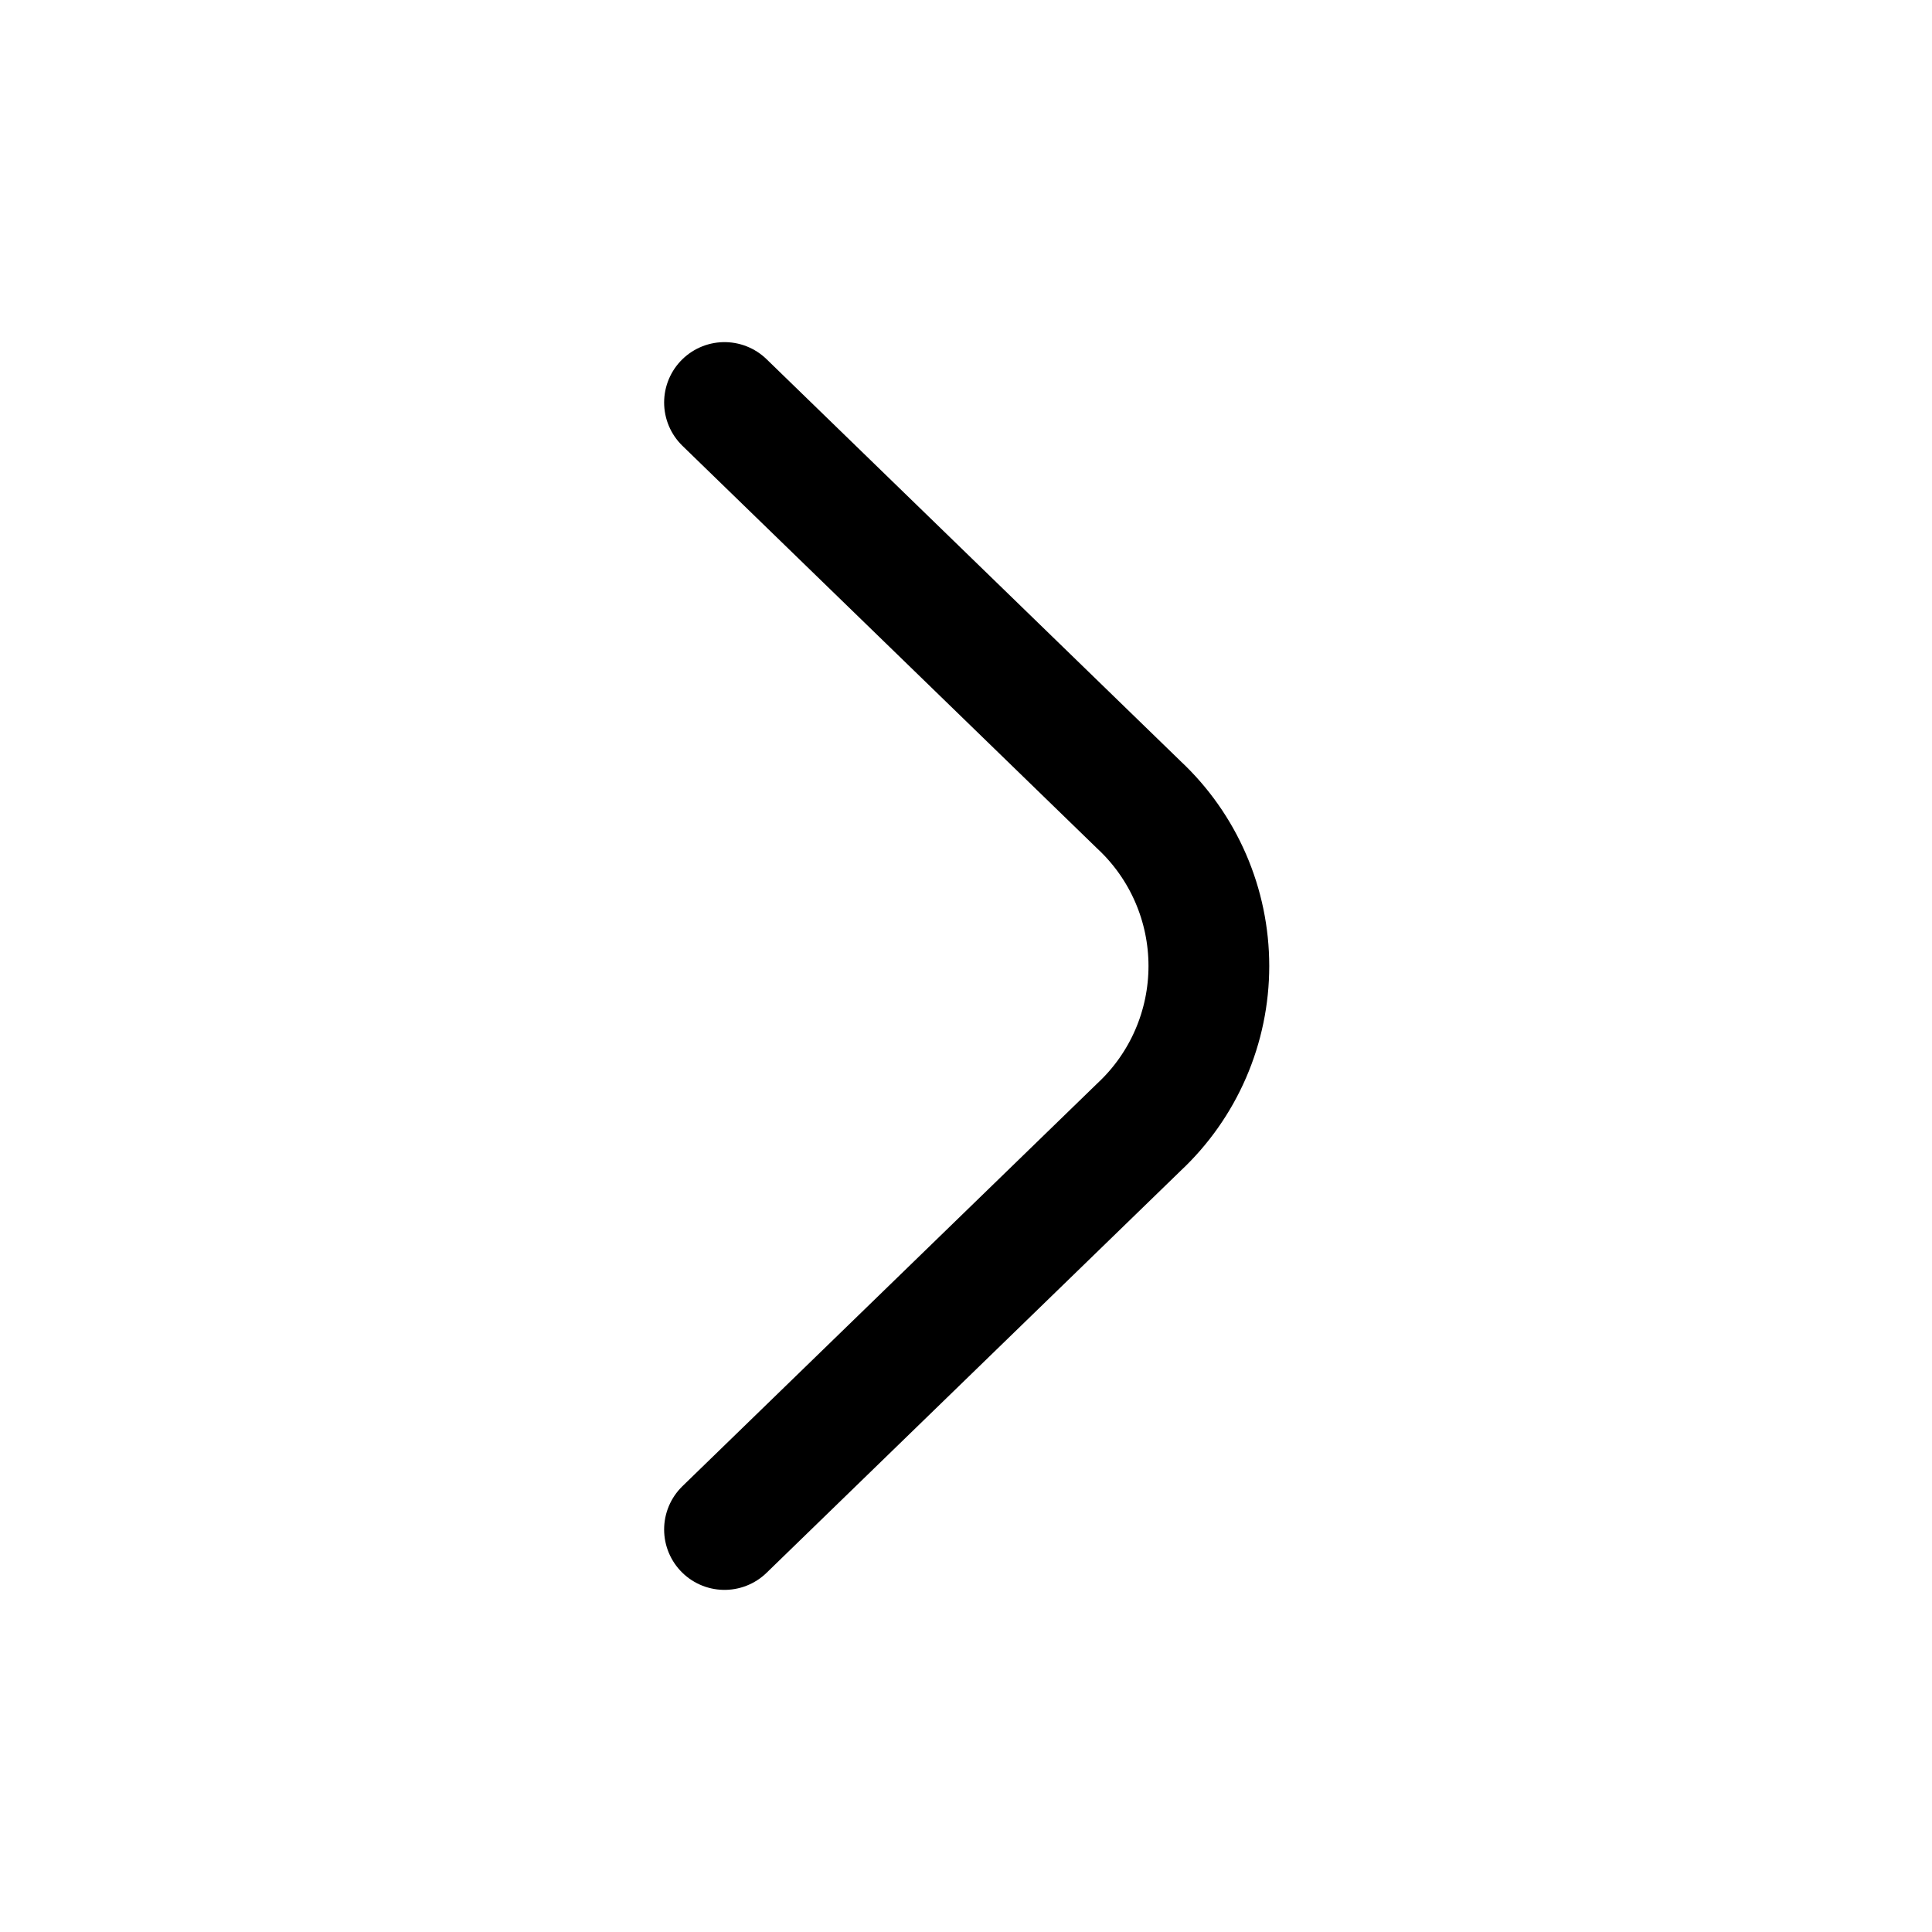
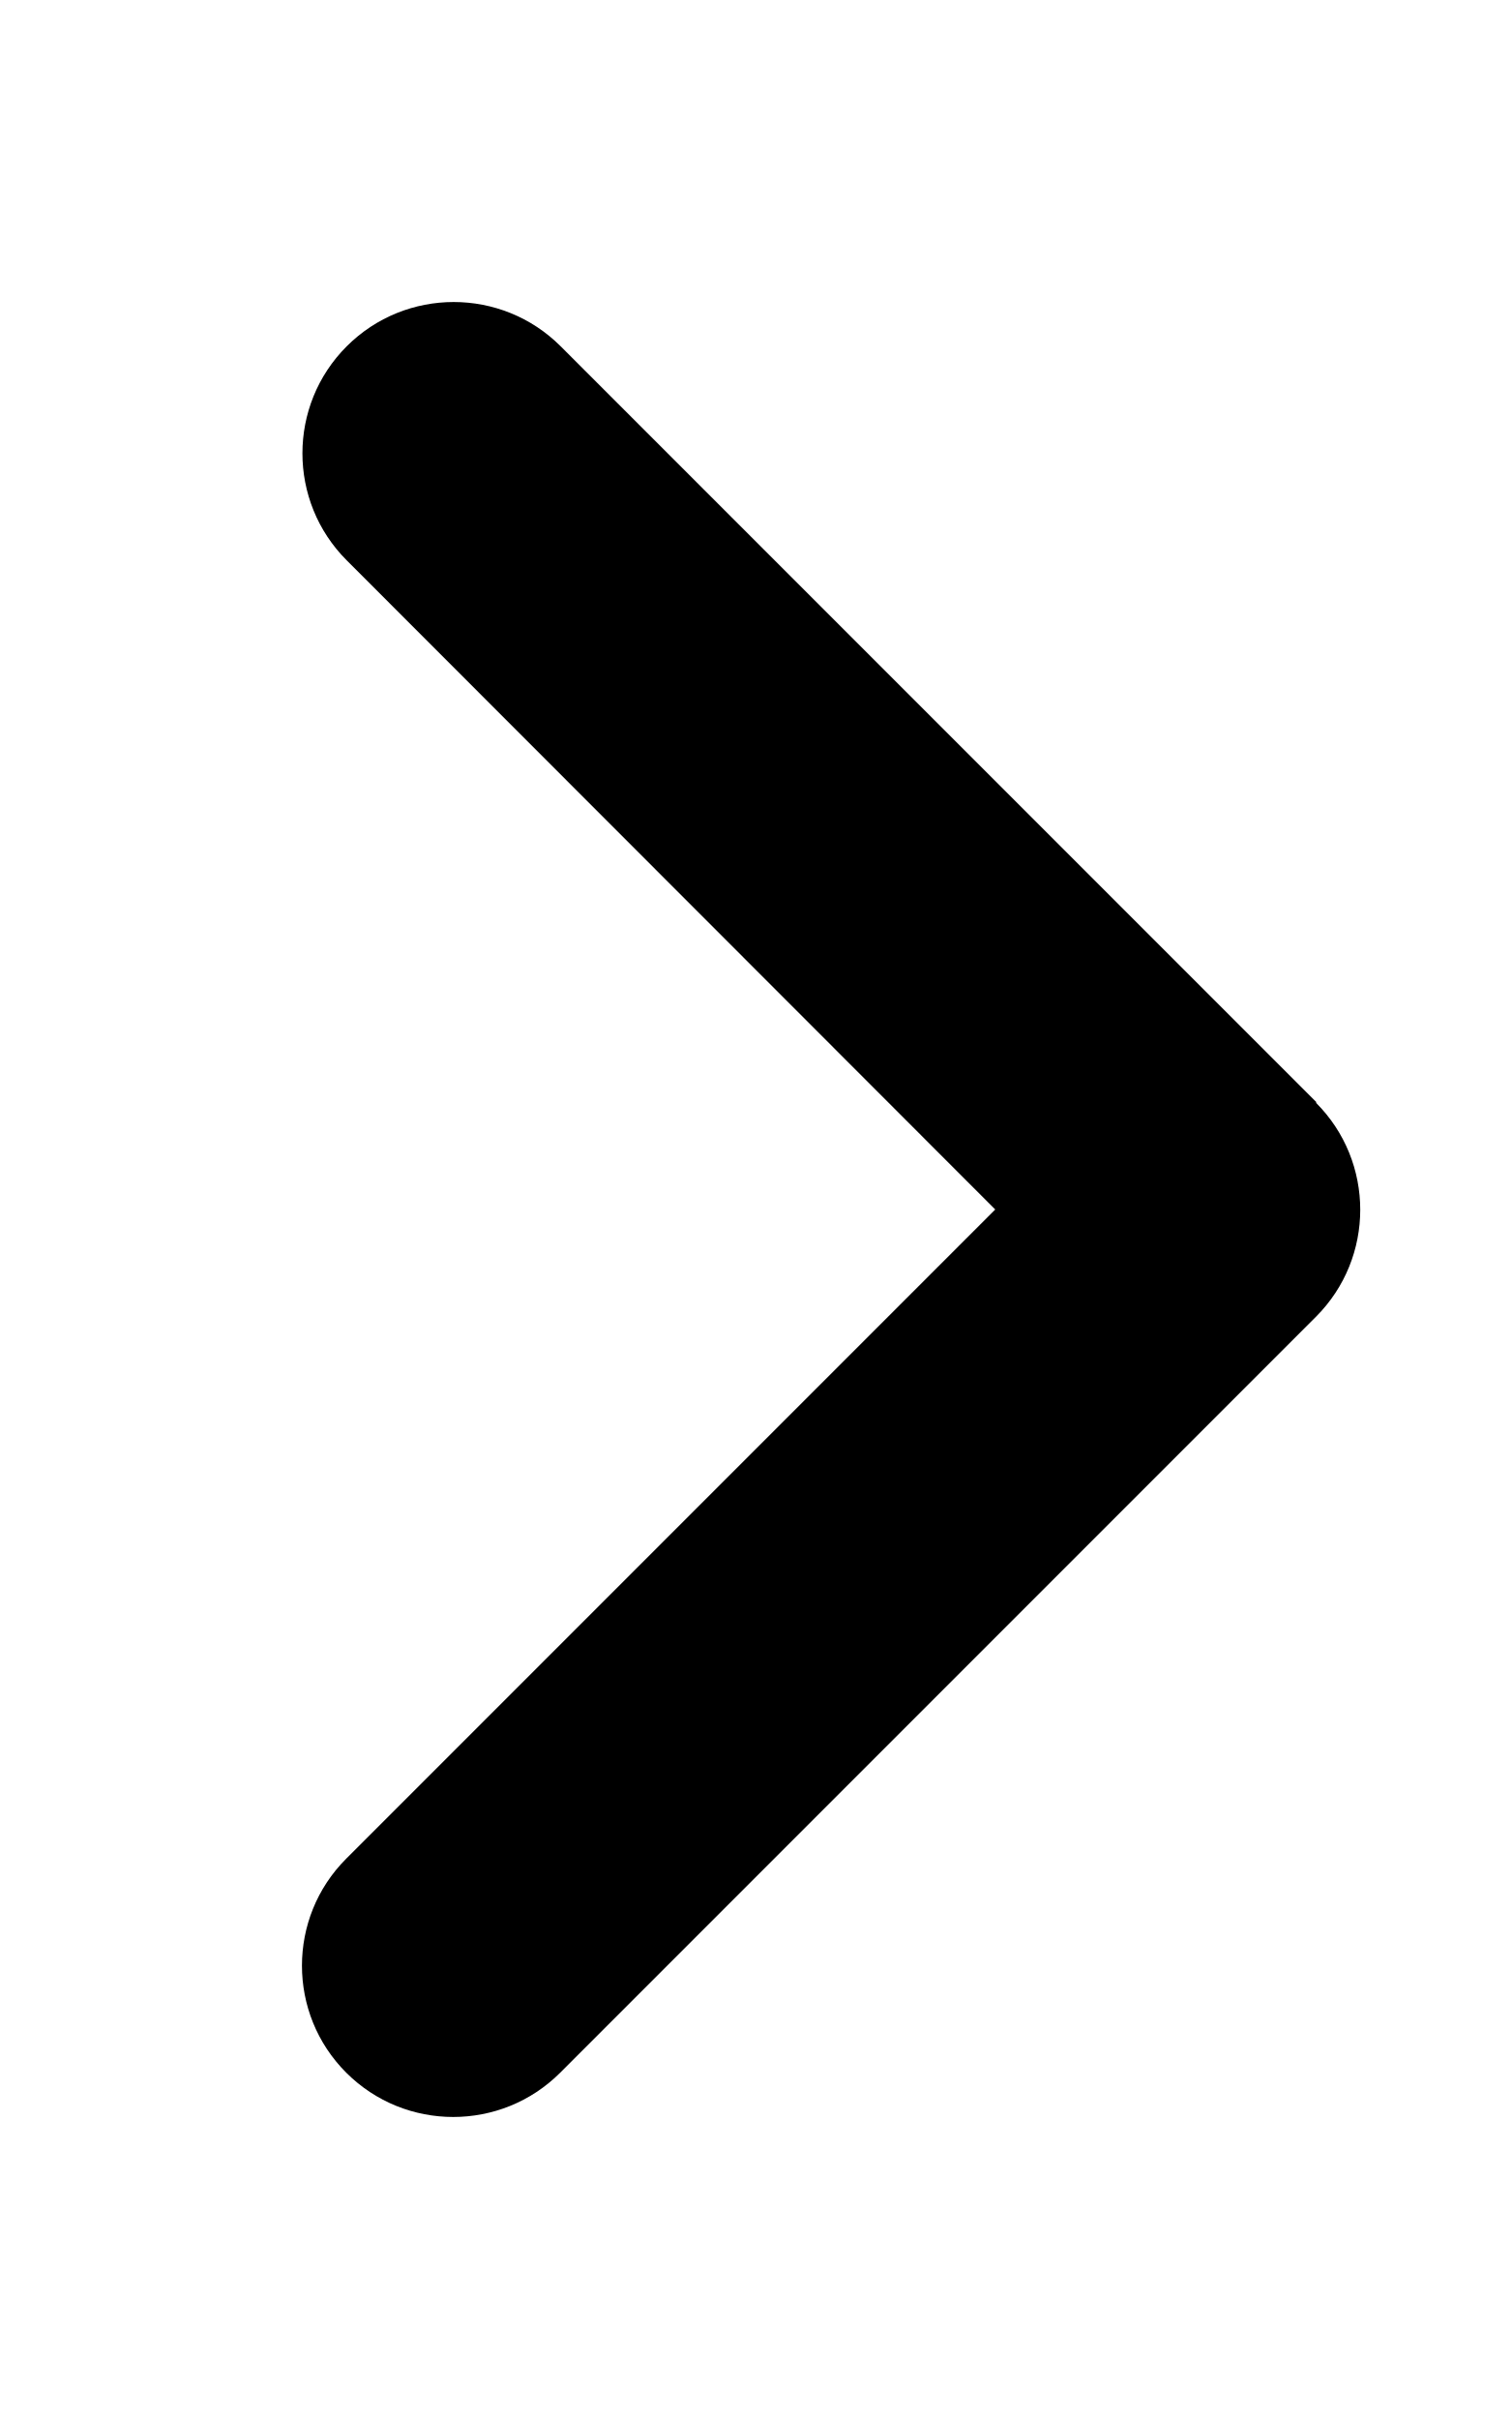
- <svg xmlns="http://www.w3.org/2000/svg" width="800px" height="800px" viewBox="0 0 24 24" fill="none">
-   <path d="M9 5L14.15 10C14.424 10.256 14.642 10.566 14.791 10.91C14.94 11.254 15.017 11.625 15.017 12C15.017 12.375 14.94 12.746 14.791 13.09C14.642 13.434 14.424 13.744 14.15 14L9 19" stroke="#000000" stroke-width="1.5" stroke-linecap="round" stroke-linejoin="round" />
+ <svg xmlns="http://www.w3.org/2000/svg" viewBox="0 0 320 512">
+   <path d="M278.6 233.4c12.5 12.5 12.5 32.8 0 45.3l-160 160c-12.5 12.5-32.8 12.5-45.3 0s-12.5-32.8 0-45.3L210.7 256 73.4 118.6c-12.5-12.5-12.5-32.8 0-45.3s32.8-12.5 45.3 0l160 160z" />
</svg>
